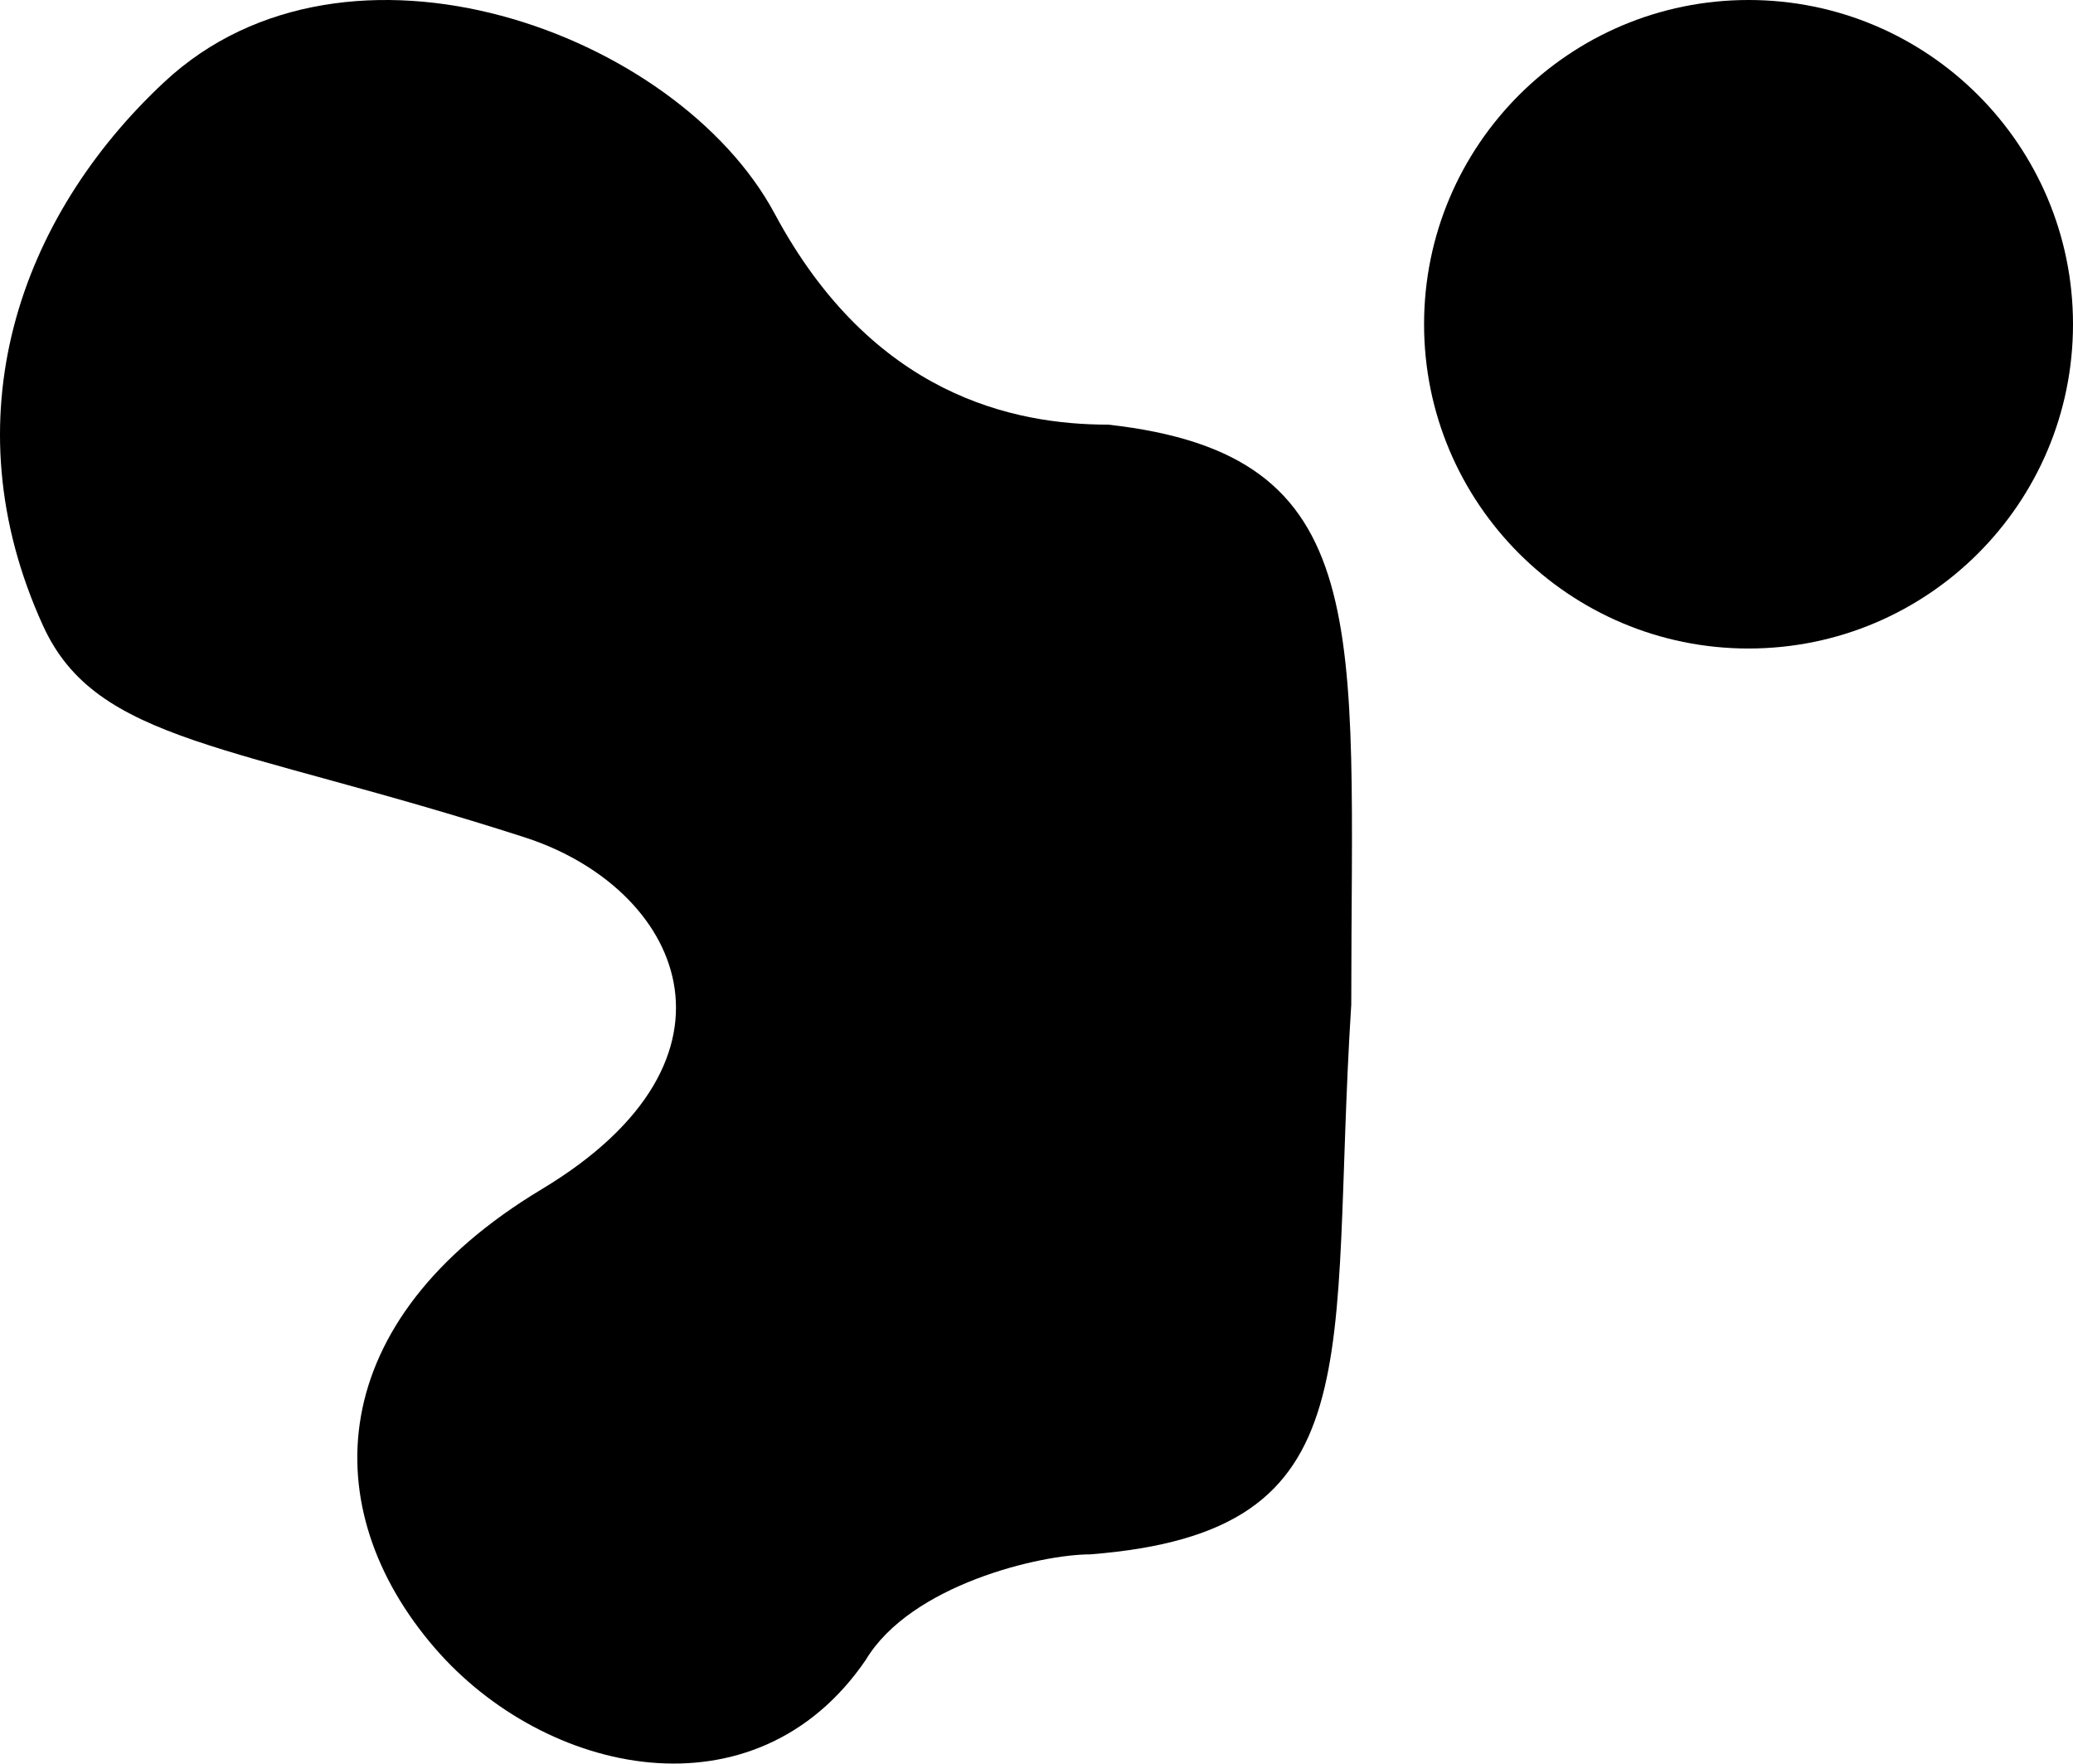
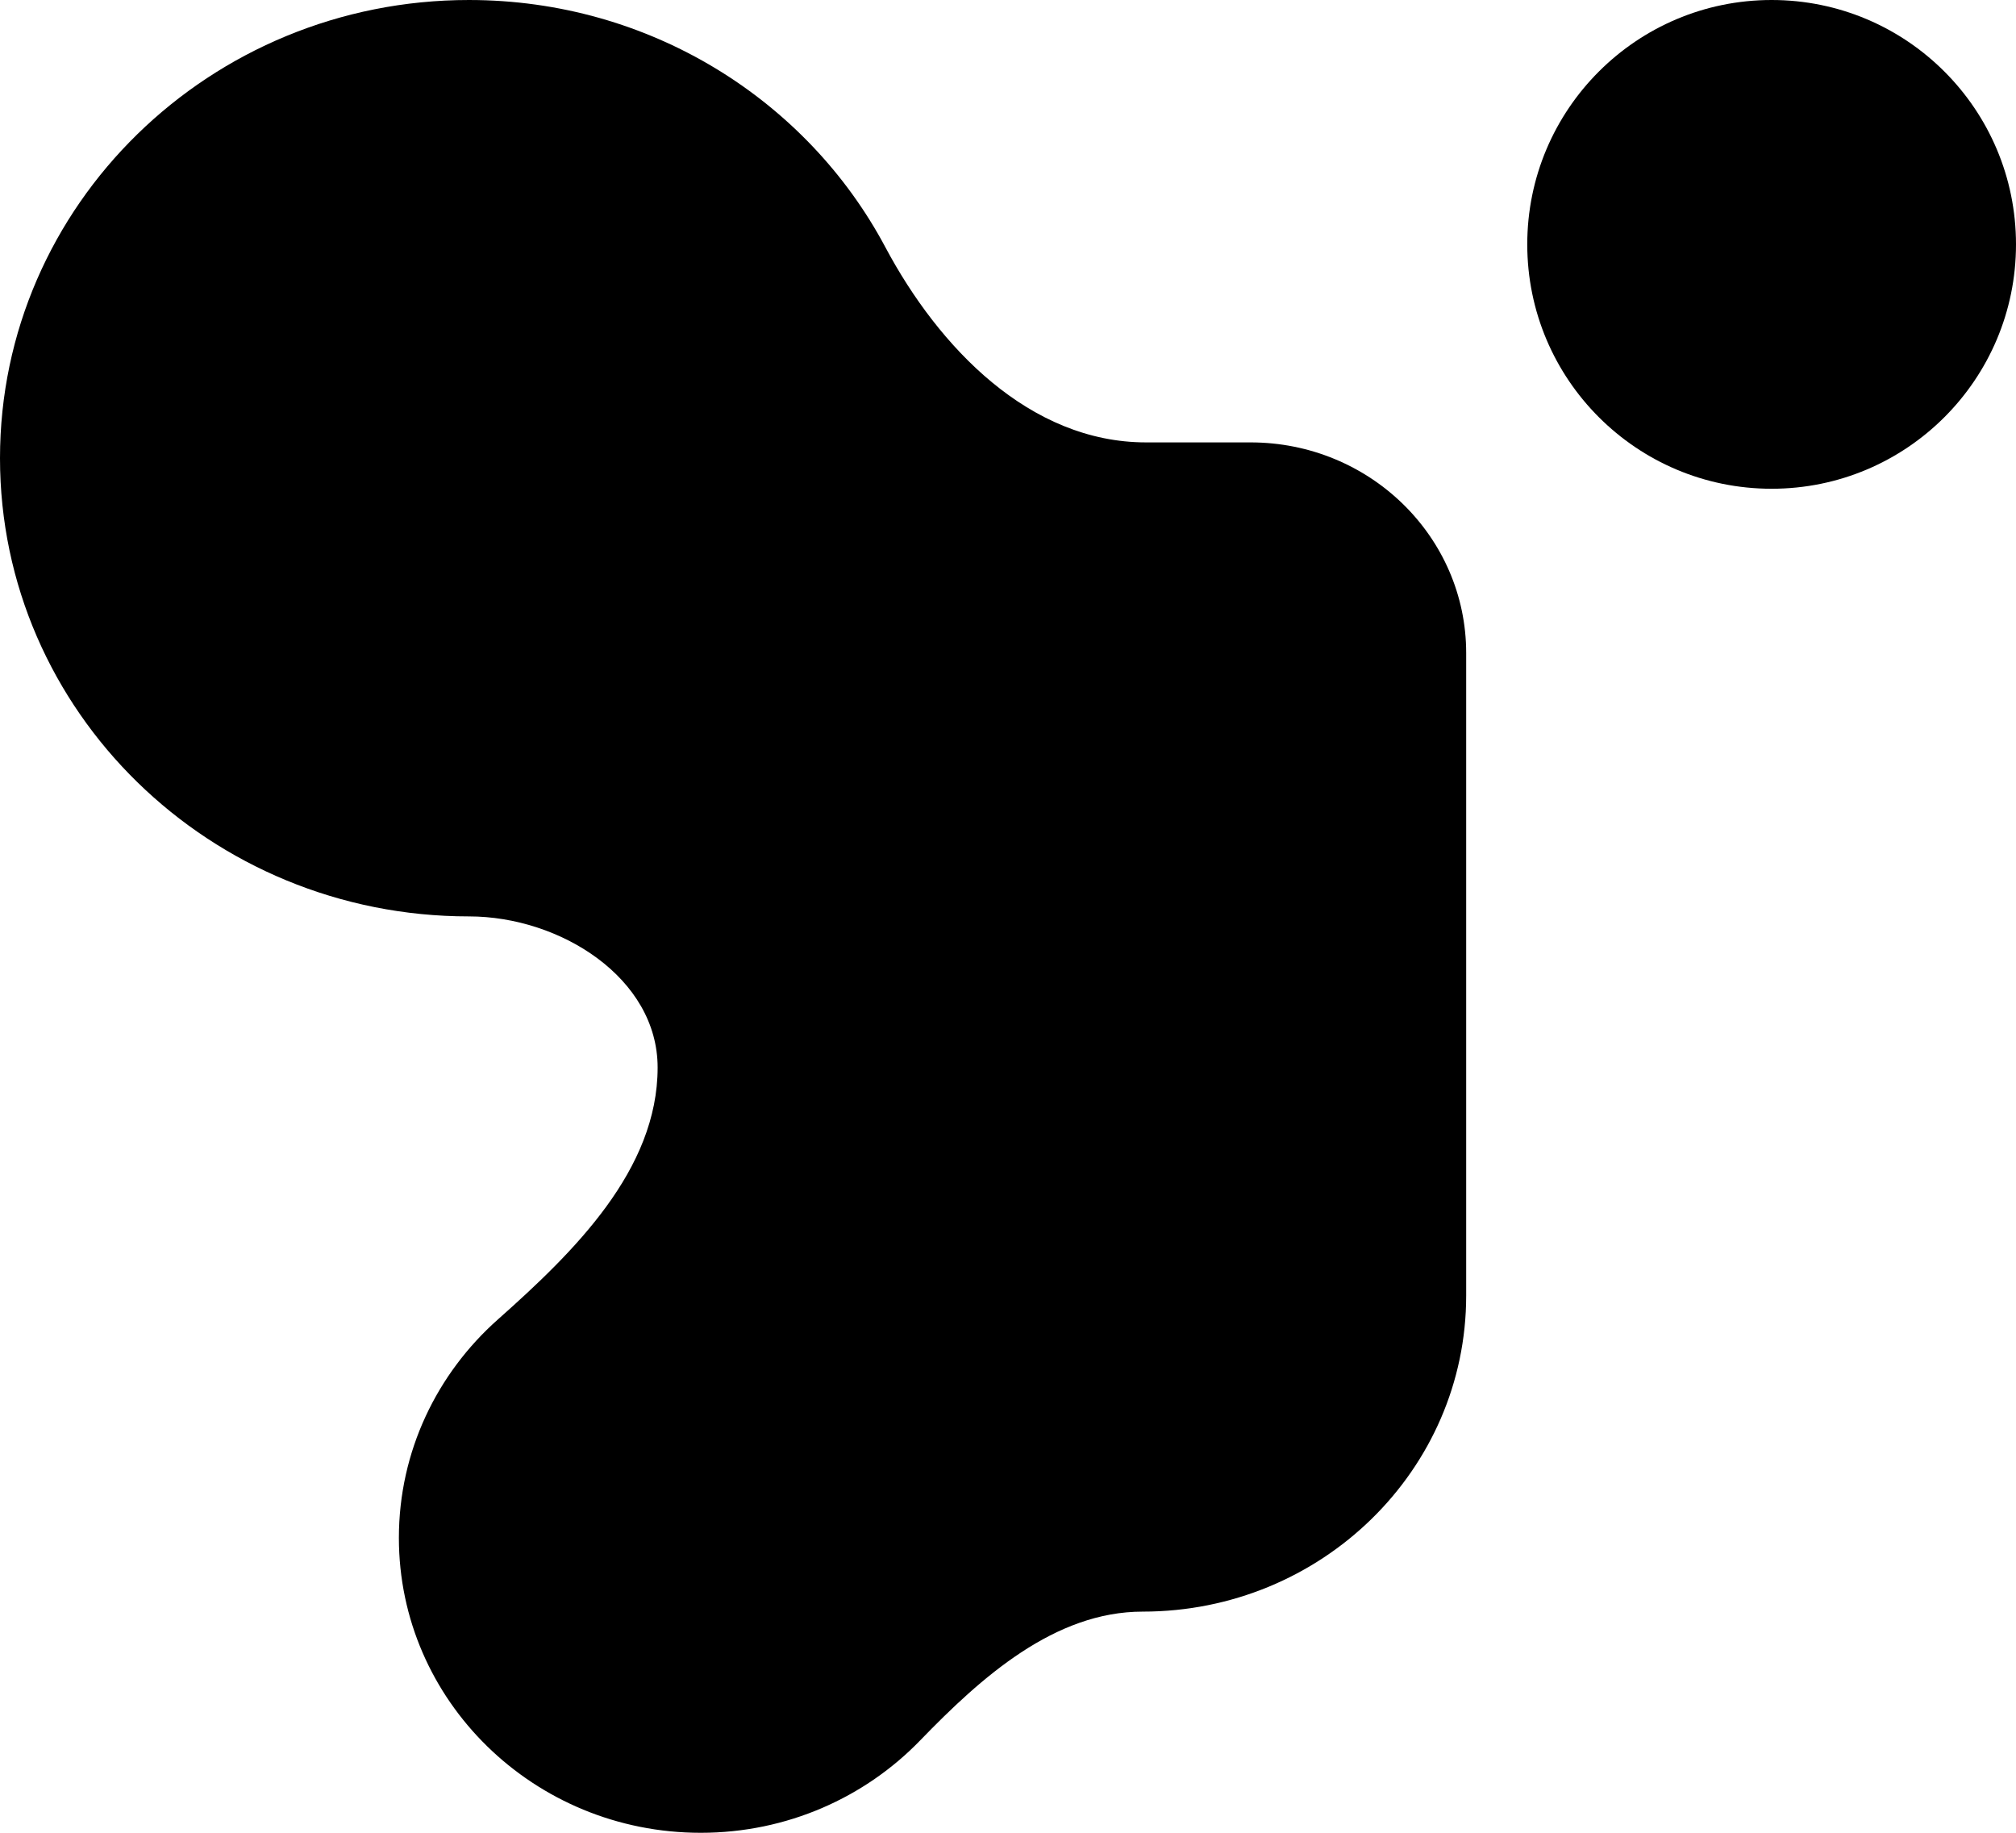
- <svg xmlns="http://www.w3.org/2000/svg" viewBox="0 0 589 501" fill="none">
-   <path fill-rule="evenodd" clip-rule="evenodd" d="M46.694 23.287C5.48 61.715 -14.675 118.778 12.23 177.756C27.503 211.259 66.176 211.182 148.974 237.84C193.34 252.113 216.128 300.471 153.89 337.854C91.652 375.237 89.385 428.62 123.55 468.182C154.804 504.373 214.576 517.573 246.008 471.522C258.81 450.178 295.65 441.569 309.754 441.569C391.427 435.144 377.458 386.919 383.933 285.378C383.933 177.756 391.427 129.187 314.895 120.635C288.111 120.635 247.84 112.416 220.122 60.728C192.405 9.041 98.583 -25.094 46.694 23.287Z" fill="#000000" />
-   <path d="M589 92.115C589 142.989 547.725 184.231 496.81 184.231C445.895 184.231 404.621 142.989 404.621 92.115C404.621 41.242 445.895 0 496.81 0C547.725 0 589 41.242 589 92.115Z" fill="#000000" />
+ <svg xmlns="http://www.w3.org/2000/svg" preserveAspectRatio="none" overflow="visible" style="display: block;" width="121" height="110.001" viewBox="0 0 121 110.001" fill="none">
+   <g id="Frame 1984081265">
+     <path id="Subtract" d="M28.146 9.94756e-05C39.013 9.94756e-05 48.442 6.016 53.133 14.825C56.353 20.872 61.811 26.552 68.787 26.552H75.059C82.206 26.552 88 32.213 88 39.196V77.76C88 88.234 79.309 96.726 68.588 96.726C63.294 96.726 58.908 100.653 55.227 104.457C51.925 107.871 47.246 110.001 42.059 110.001C32.053 110.001 23.941 102.076 23.941 92.3C23.942 87.104 26.233 82.431 29.882 79.192C34.474 75.117 39.471 70.209 39.471 64.069C39.471 58.705 33.637 55.001 28.146 55.001C12.602 55.001 0 42.688 0 27.5C0 12.312 12.602 0 28.146 9.94756e-05Z" fill="black" />
+     <path id="Ellipse 345" d="M121 14.667C121 22.767 114.434 29.334 106.333 29.334C98.233 29.334 91.666 22.767 91.666 14.667C91.666 6.567 98.233 0 106.333 0C114.434 0 121 6.567 121 14.667Z" fill="black" />
+   </g>
</svg>
